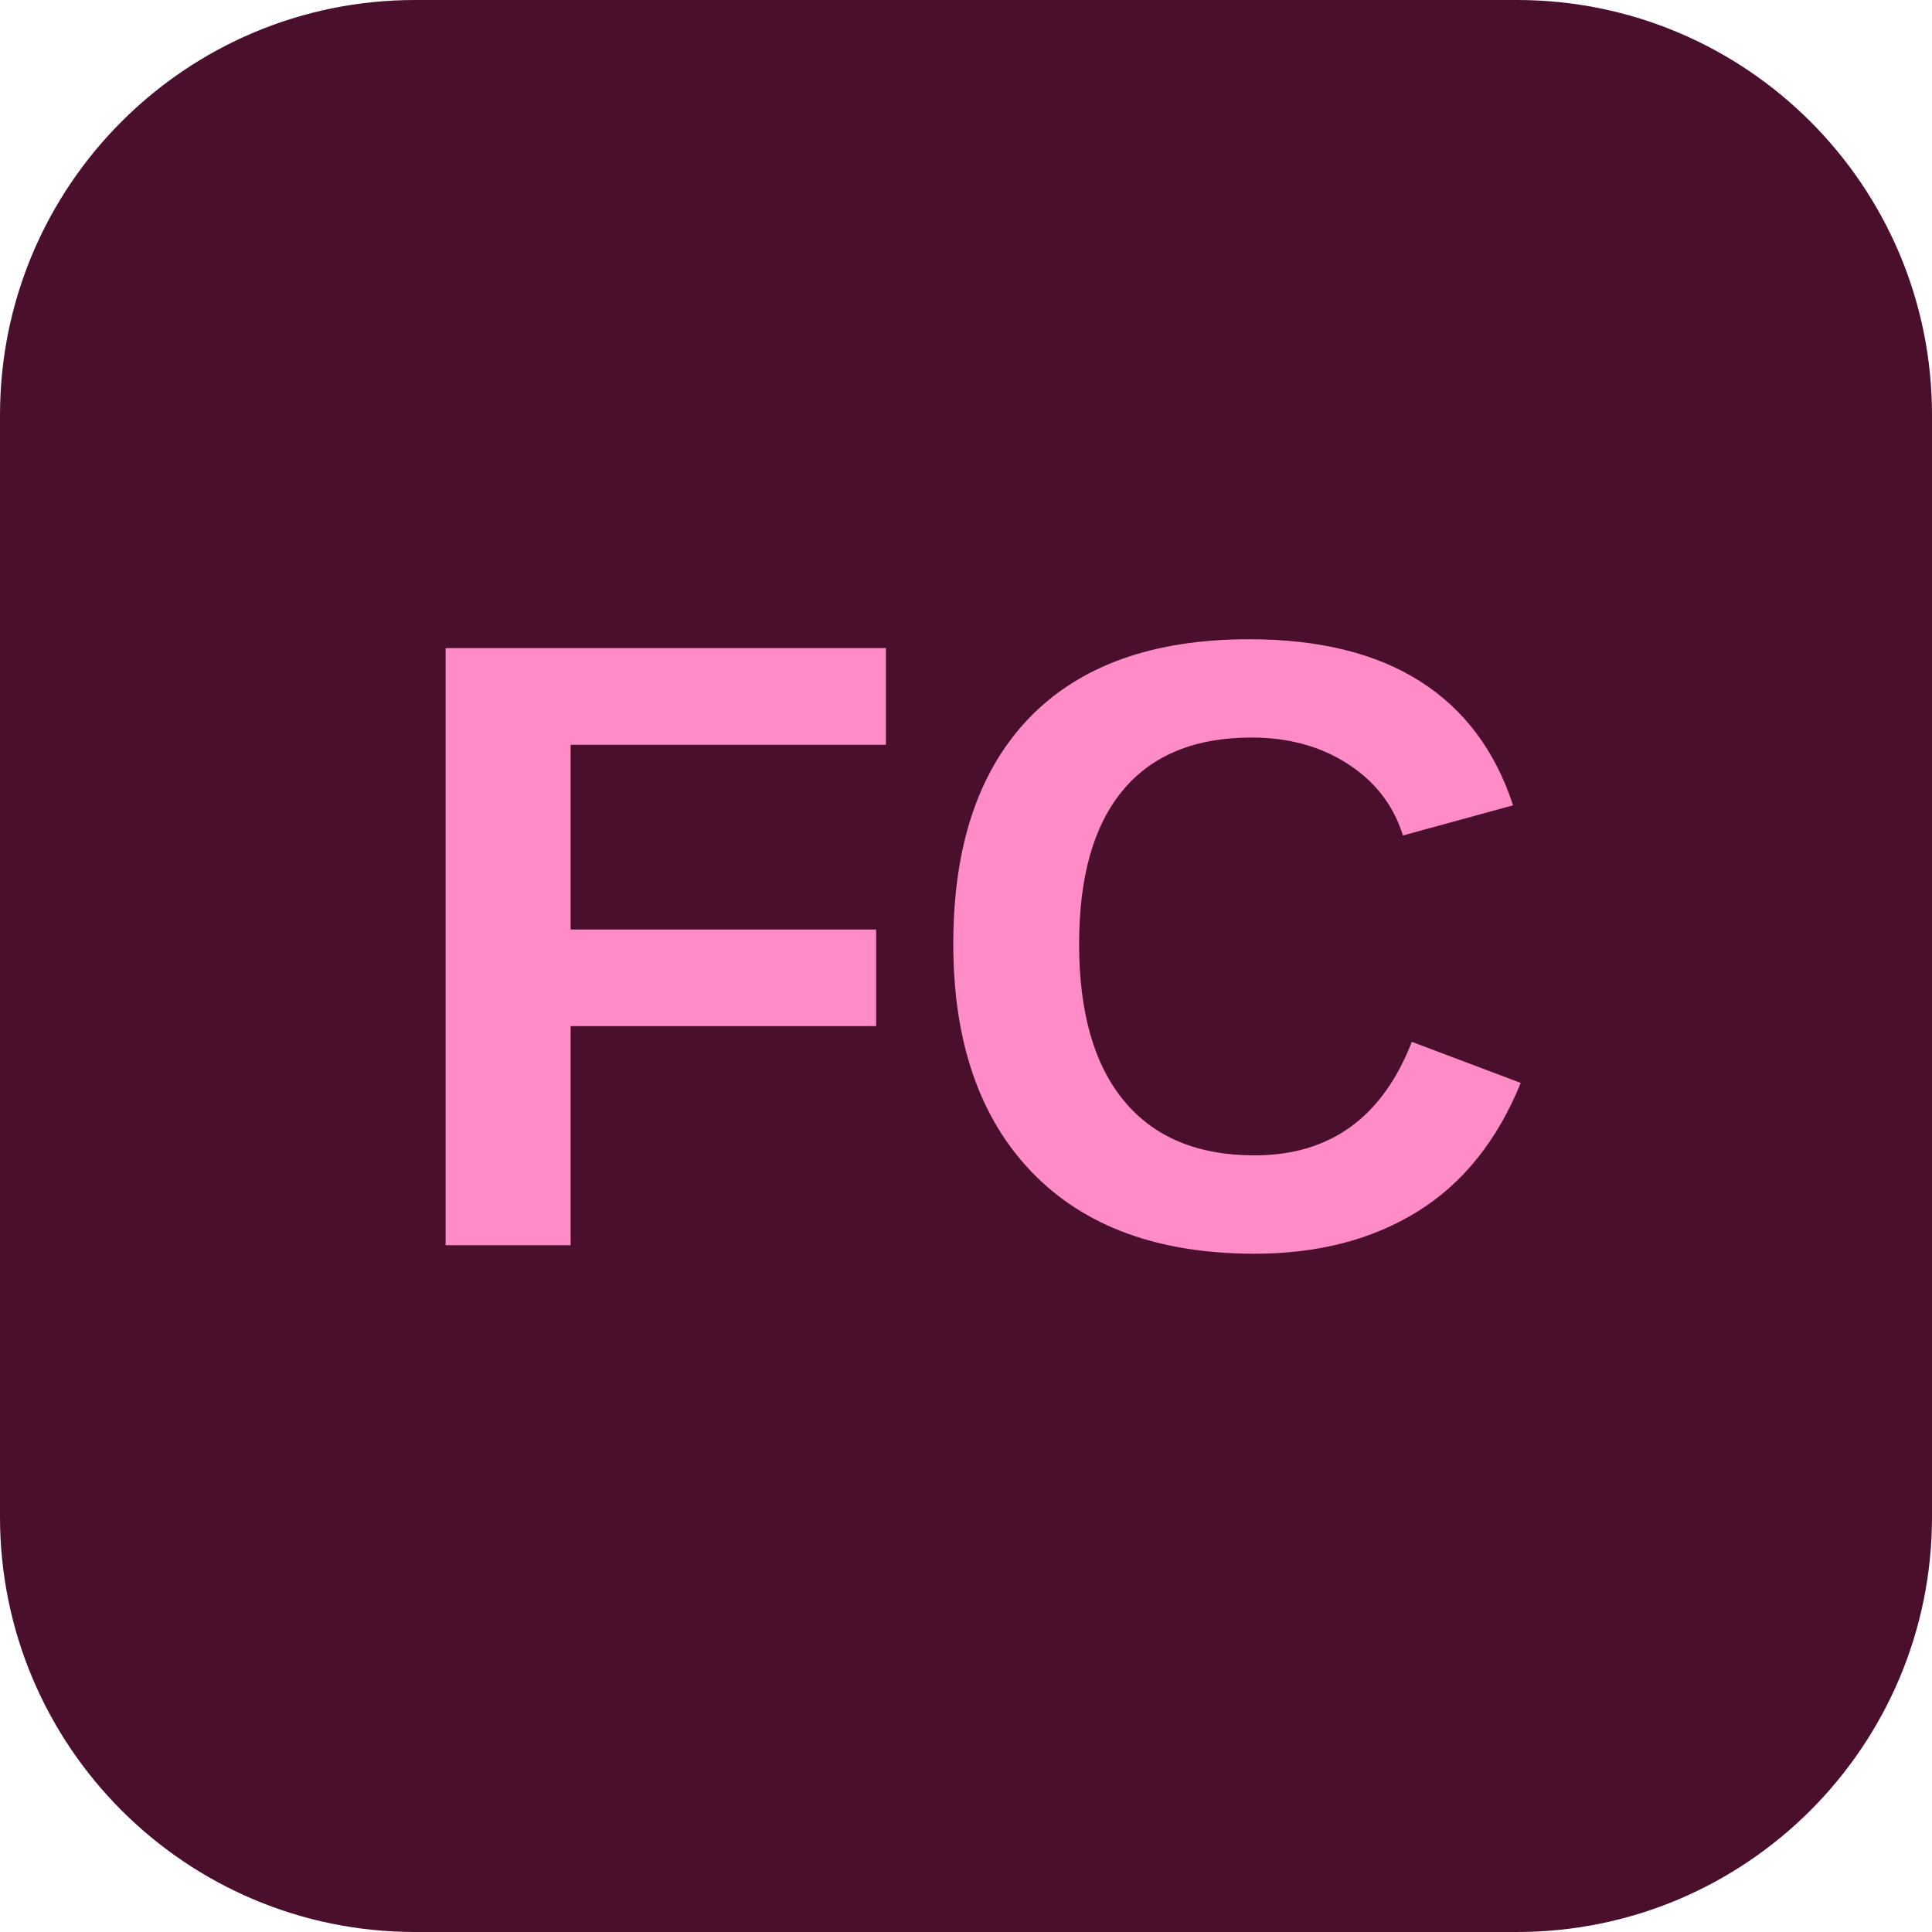
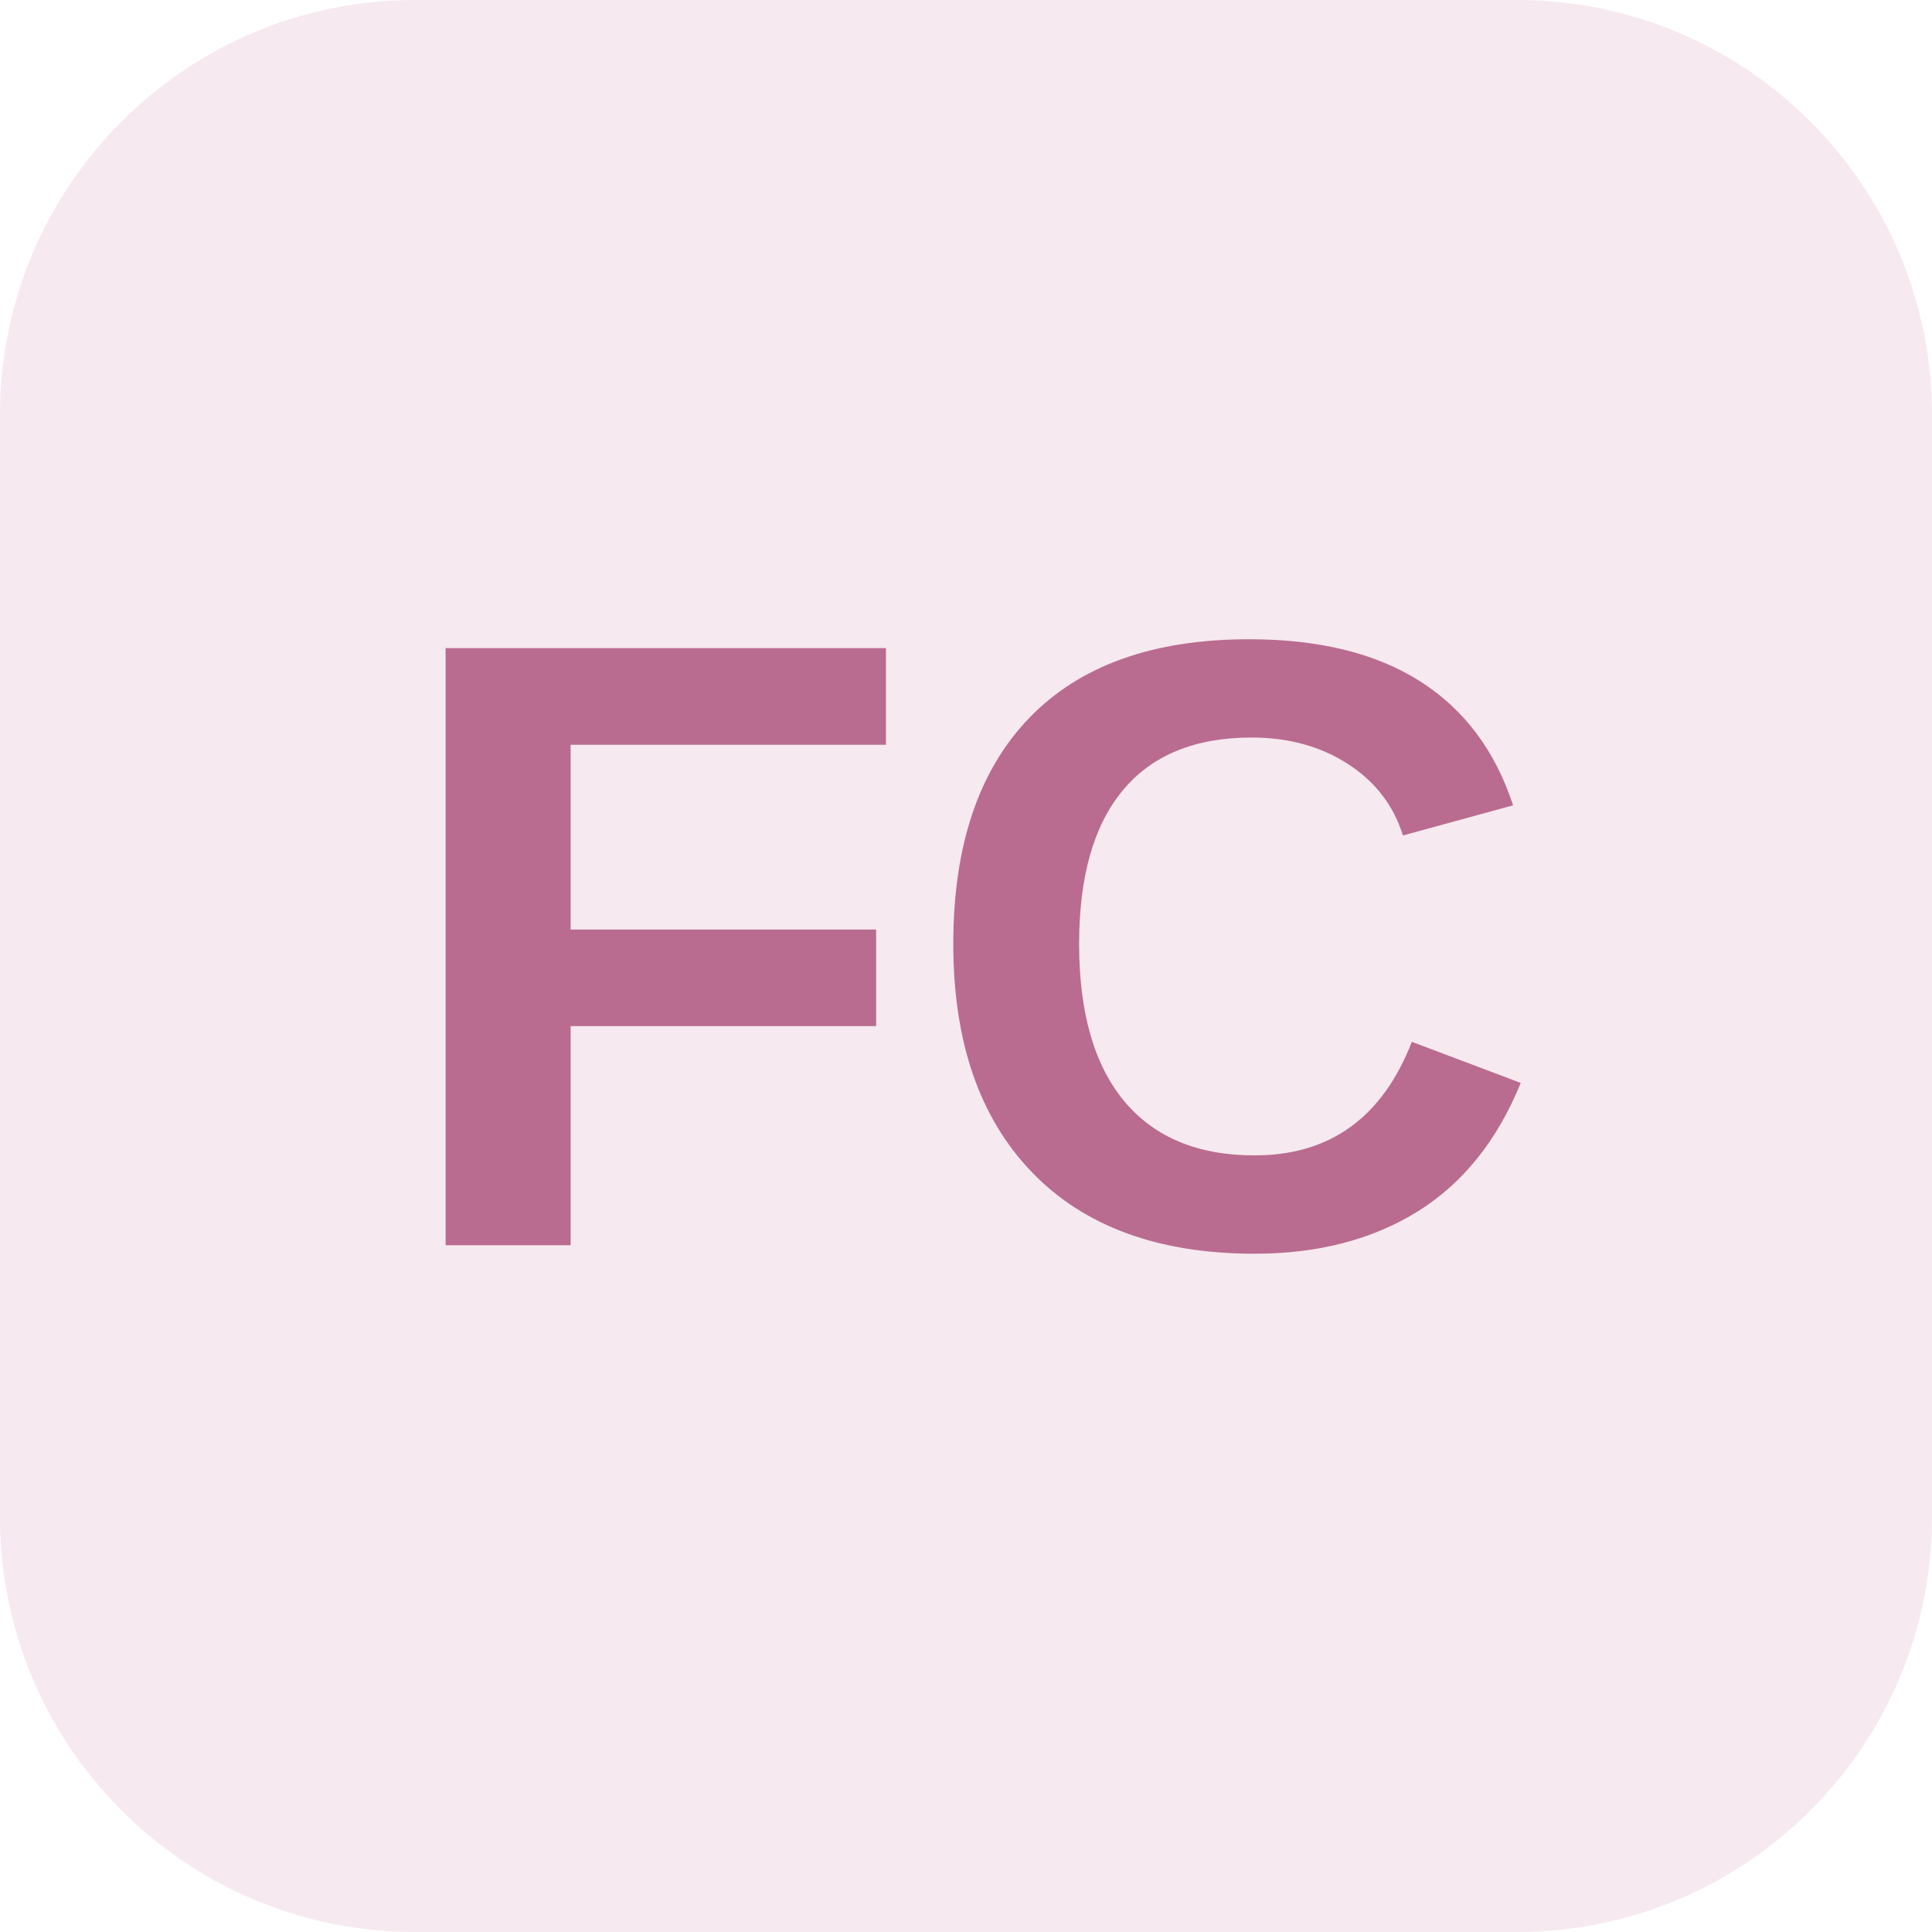
<svg xmlns="http://www.w3.org/2000/svg" viewBox="0 0 512 512">
-   <rect width="512" height="512" rx="110" fill="#4a0f2d" />
+   <rect width="512" height="512" rx="110" fill="#f6e9ef" />
  <g transform="translate(256 256) scale(1) translate(-256 -256)">
-     <text x="256" y="330" text-anchor="middle" font-family="Arial, Helvetica, sans-serif" font-size="230" font-weight="800" fill="#ff8cc6">FC</text>
+     <text x="256" y="330" text-anchor="middle" font-family="Arial, Helvetica, sans-serif" font-size="230" font-weight="800" fill="#b96c90">FC</text>
  </g>
</svg>
